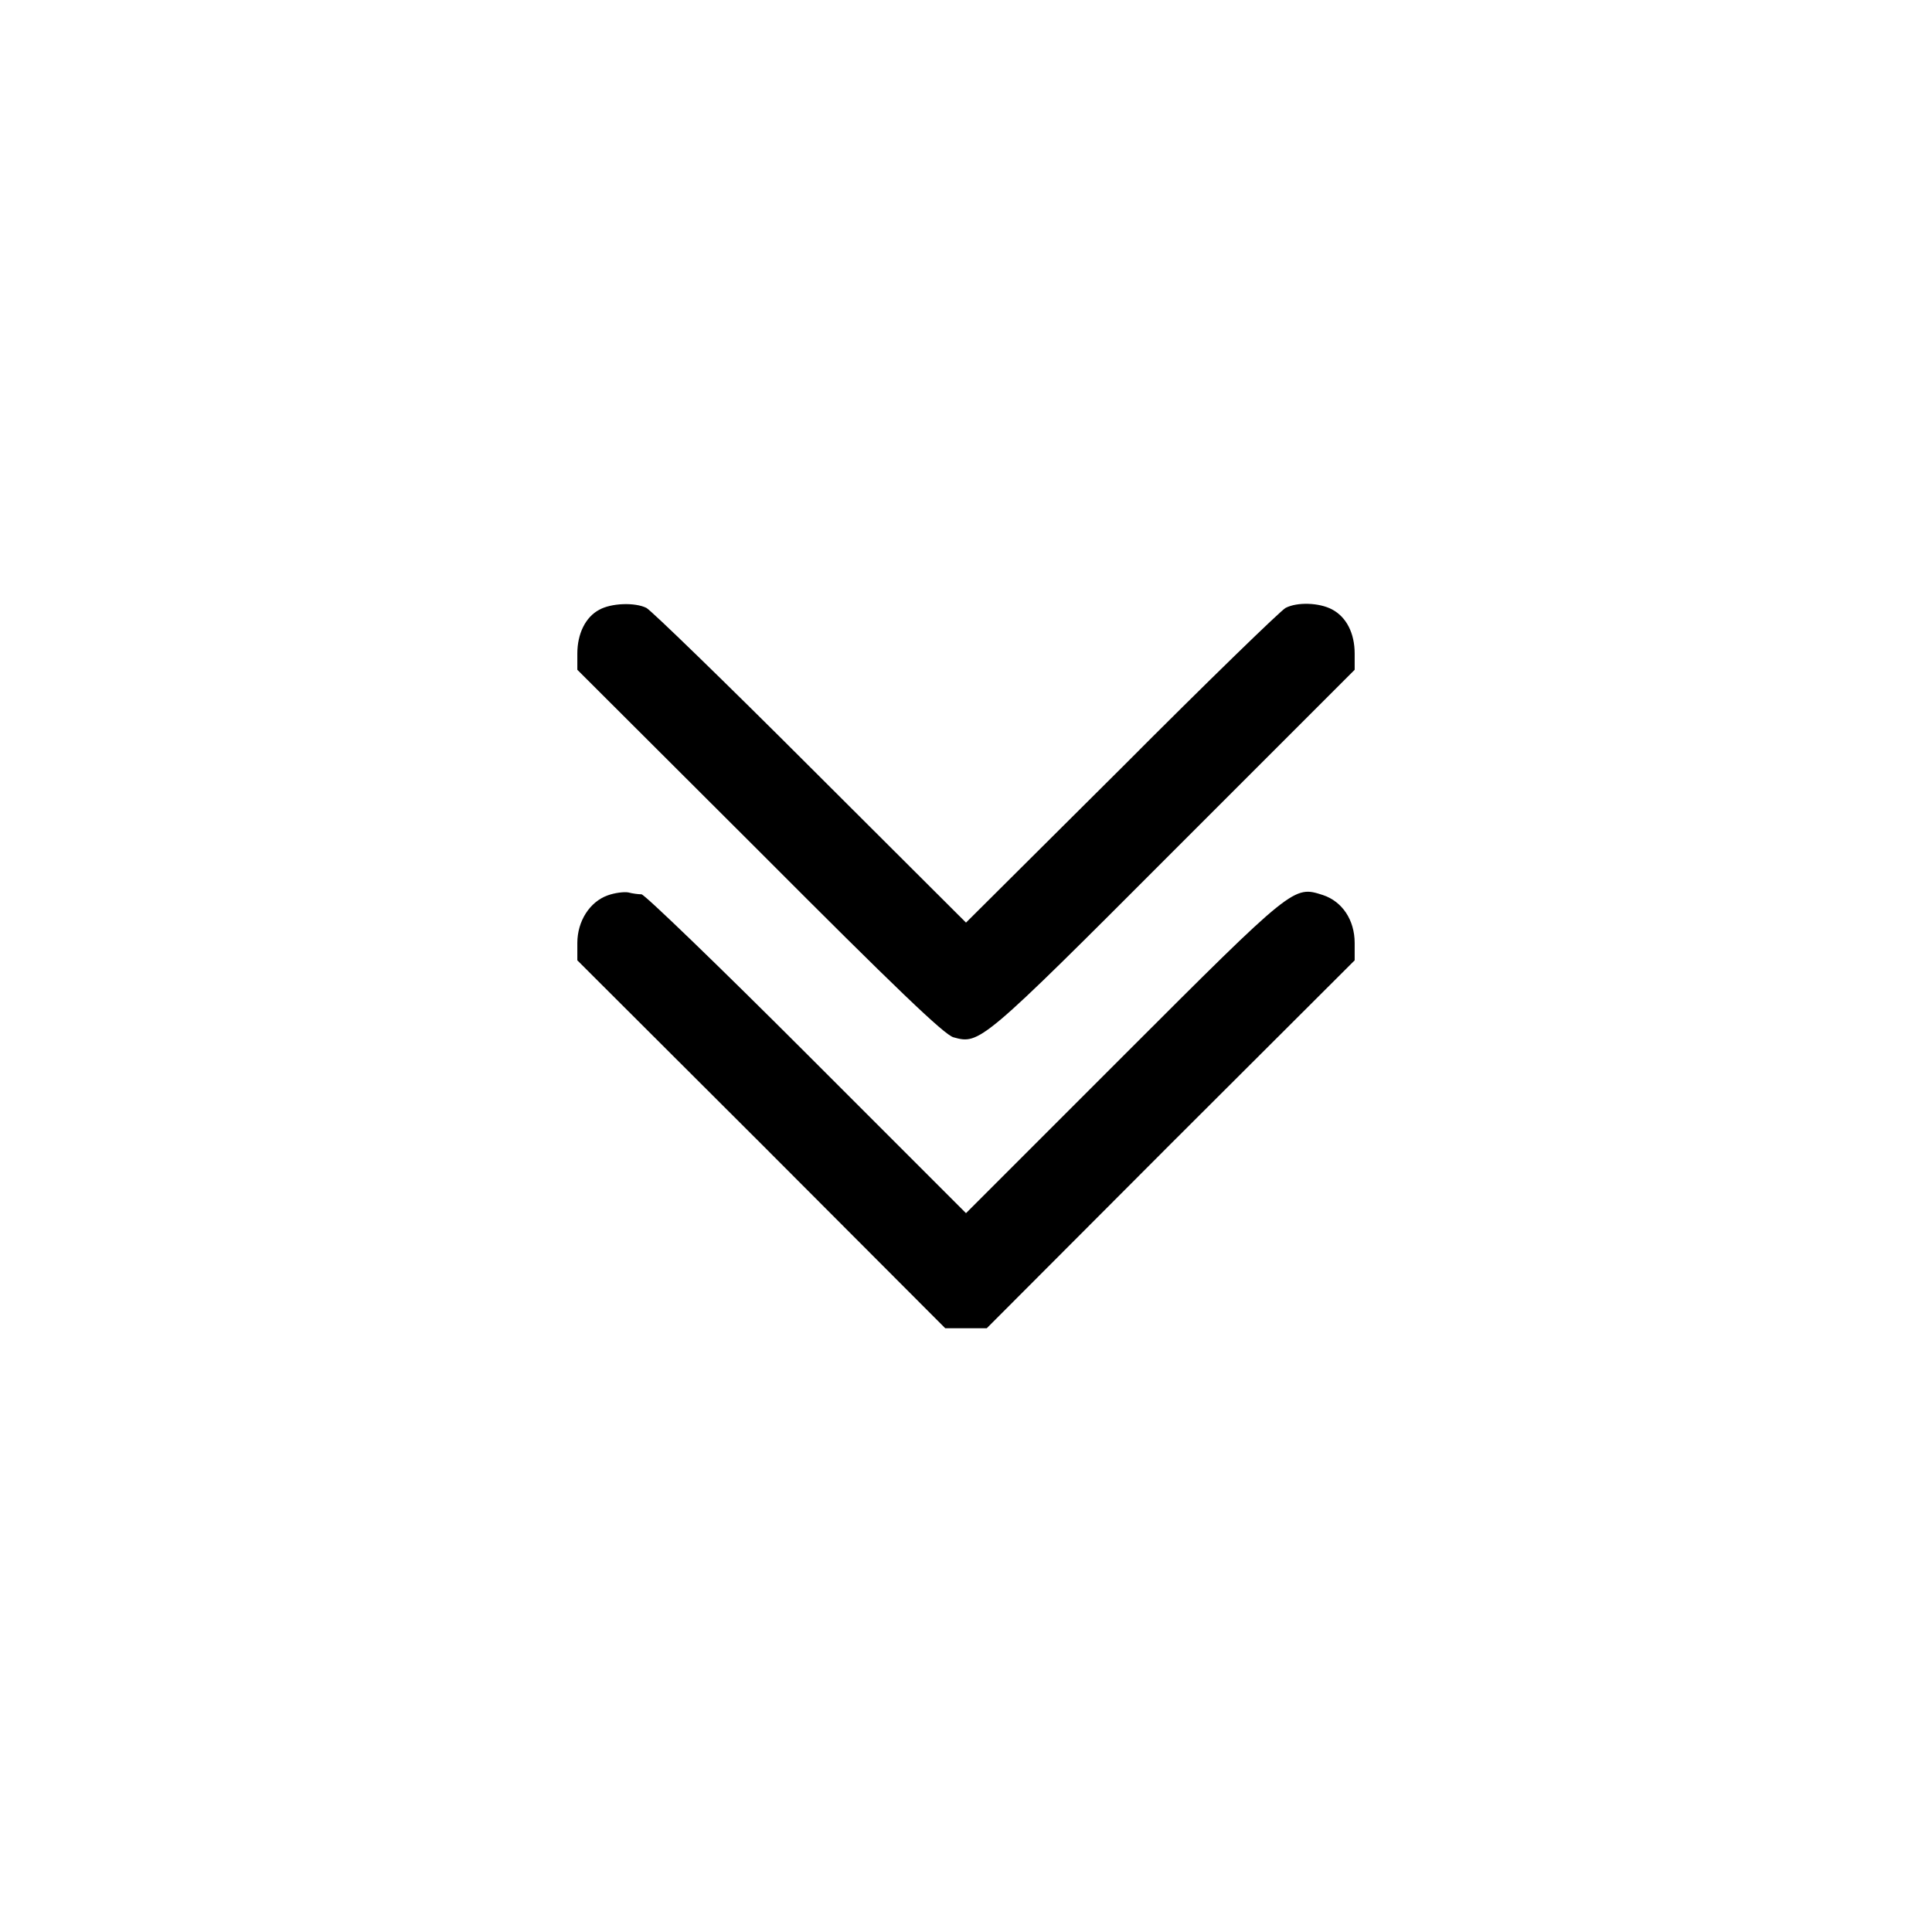
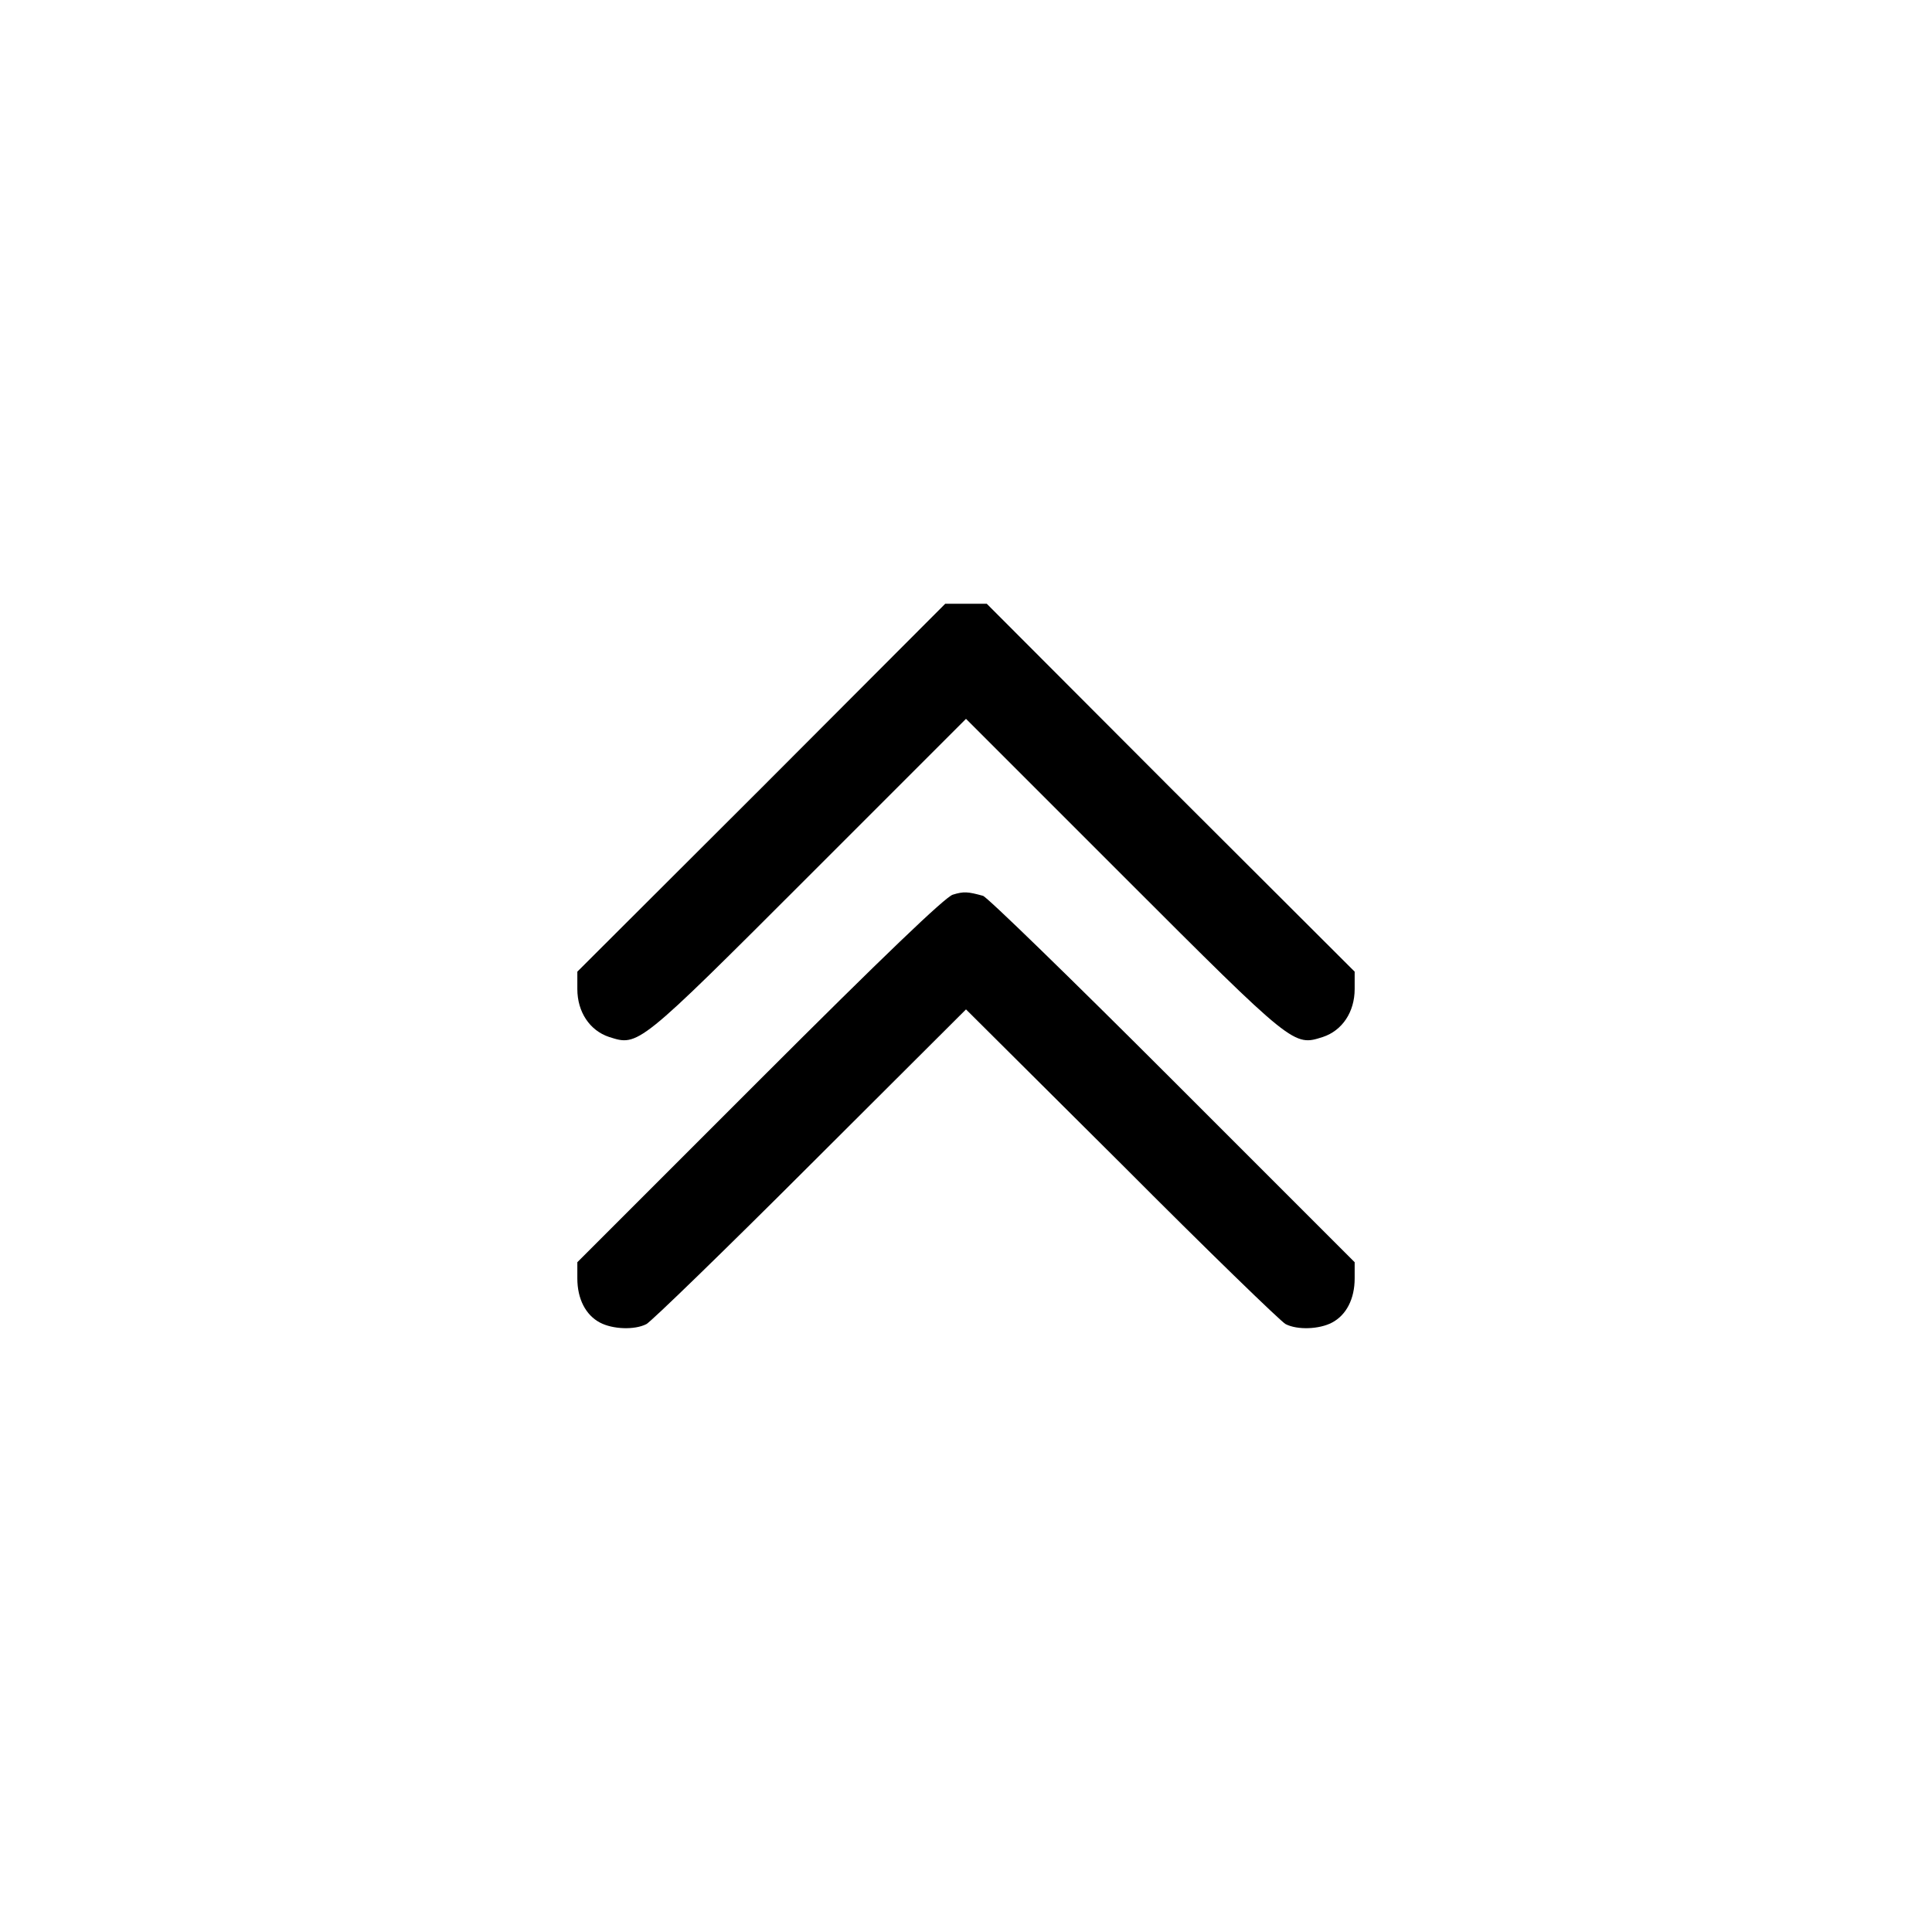
<svg xmlns="http://www.w3.org/2000/svg" version="1.0" width="512pt" height="512pt" viewBox="0 0 512 512" preserveAspectRatio="xMidYMid meet">
  <g transform="translate(0,512) scale(0.1,-0.1)" fill="#000000" stroke="none">
-     <path d="M1588 3504 c-36 -19 -58 -63 -58 -116 l0 -43 483 -482 c358 -359 490 -486 514 -492 69 -19 73 -17 581 492 l482 482 0 43 c0 54 -22 97 -60 117 -34 18 -92 20 -123 4 -12 -6 -208 -196 -434 -423 l-413 -411 -412 411 c-227 227 -423 417 -435 423 -30 15 -93 13 -125 -5z" />
-     <path d="M1610 2747 c-47 -17 -80 -68 -80 -126 l0 -46 488 -487 487 -488 55 0 55 0 487 488 488 487 0 46 c0 61 -33 110 -84 127 -78 25 -76 27 -528 -425 l-418 -418 -423 423 c-232 232 -429 422 -437 422 -8 0 -24 2 -35 5 -11 2 -36 -1 -55 -8z" />
+     <path d="M2018 3032 l-488 -487 0 -46 c0 -61 33 -110 84 -127 78 -25 76 -27 528 425 l418 418 418 -418 c452 -452 450 -450 528 -425 51 17 84 66 84 127 l0 46 -488 487 -487 488 -55 0 -55 0 -487 -488z" />
+     <path d="M2525 2749 c-20 -6 -183 -162 -512 -491 l-483 -483 0 -43 c0 -54 22 -97 60 -117 34 -18 92 -20 123 -4 12 6 208 196 435 423 l412 411 413 -411 c226 -227 422 -417 434 -423 31 -16 89 -14 123 4 38 20 60 63 60 117 l0 43 -482 482 c-266 266 -492 486 -503 489 -40 11 -51 12 -80 3z" />
  </g>
</svg>
